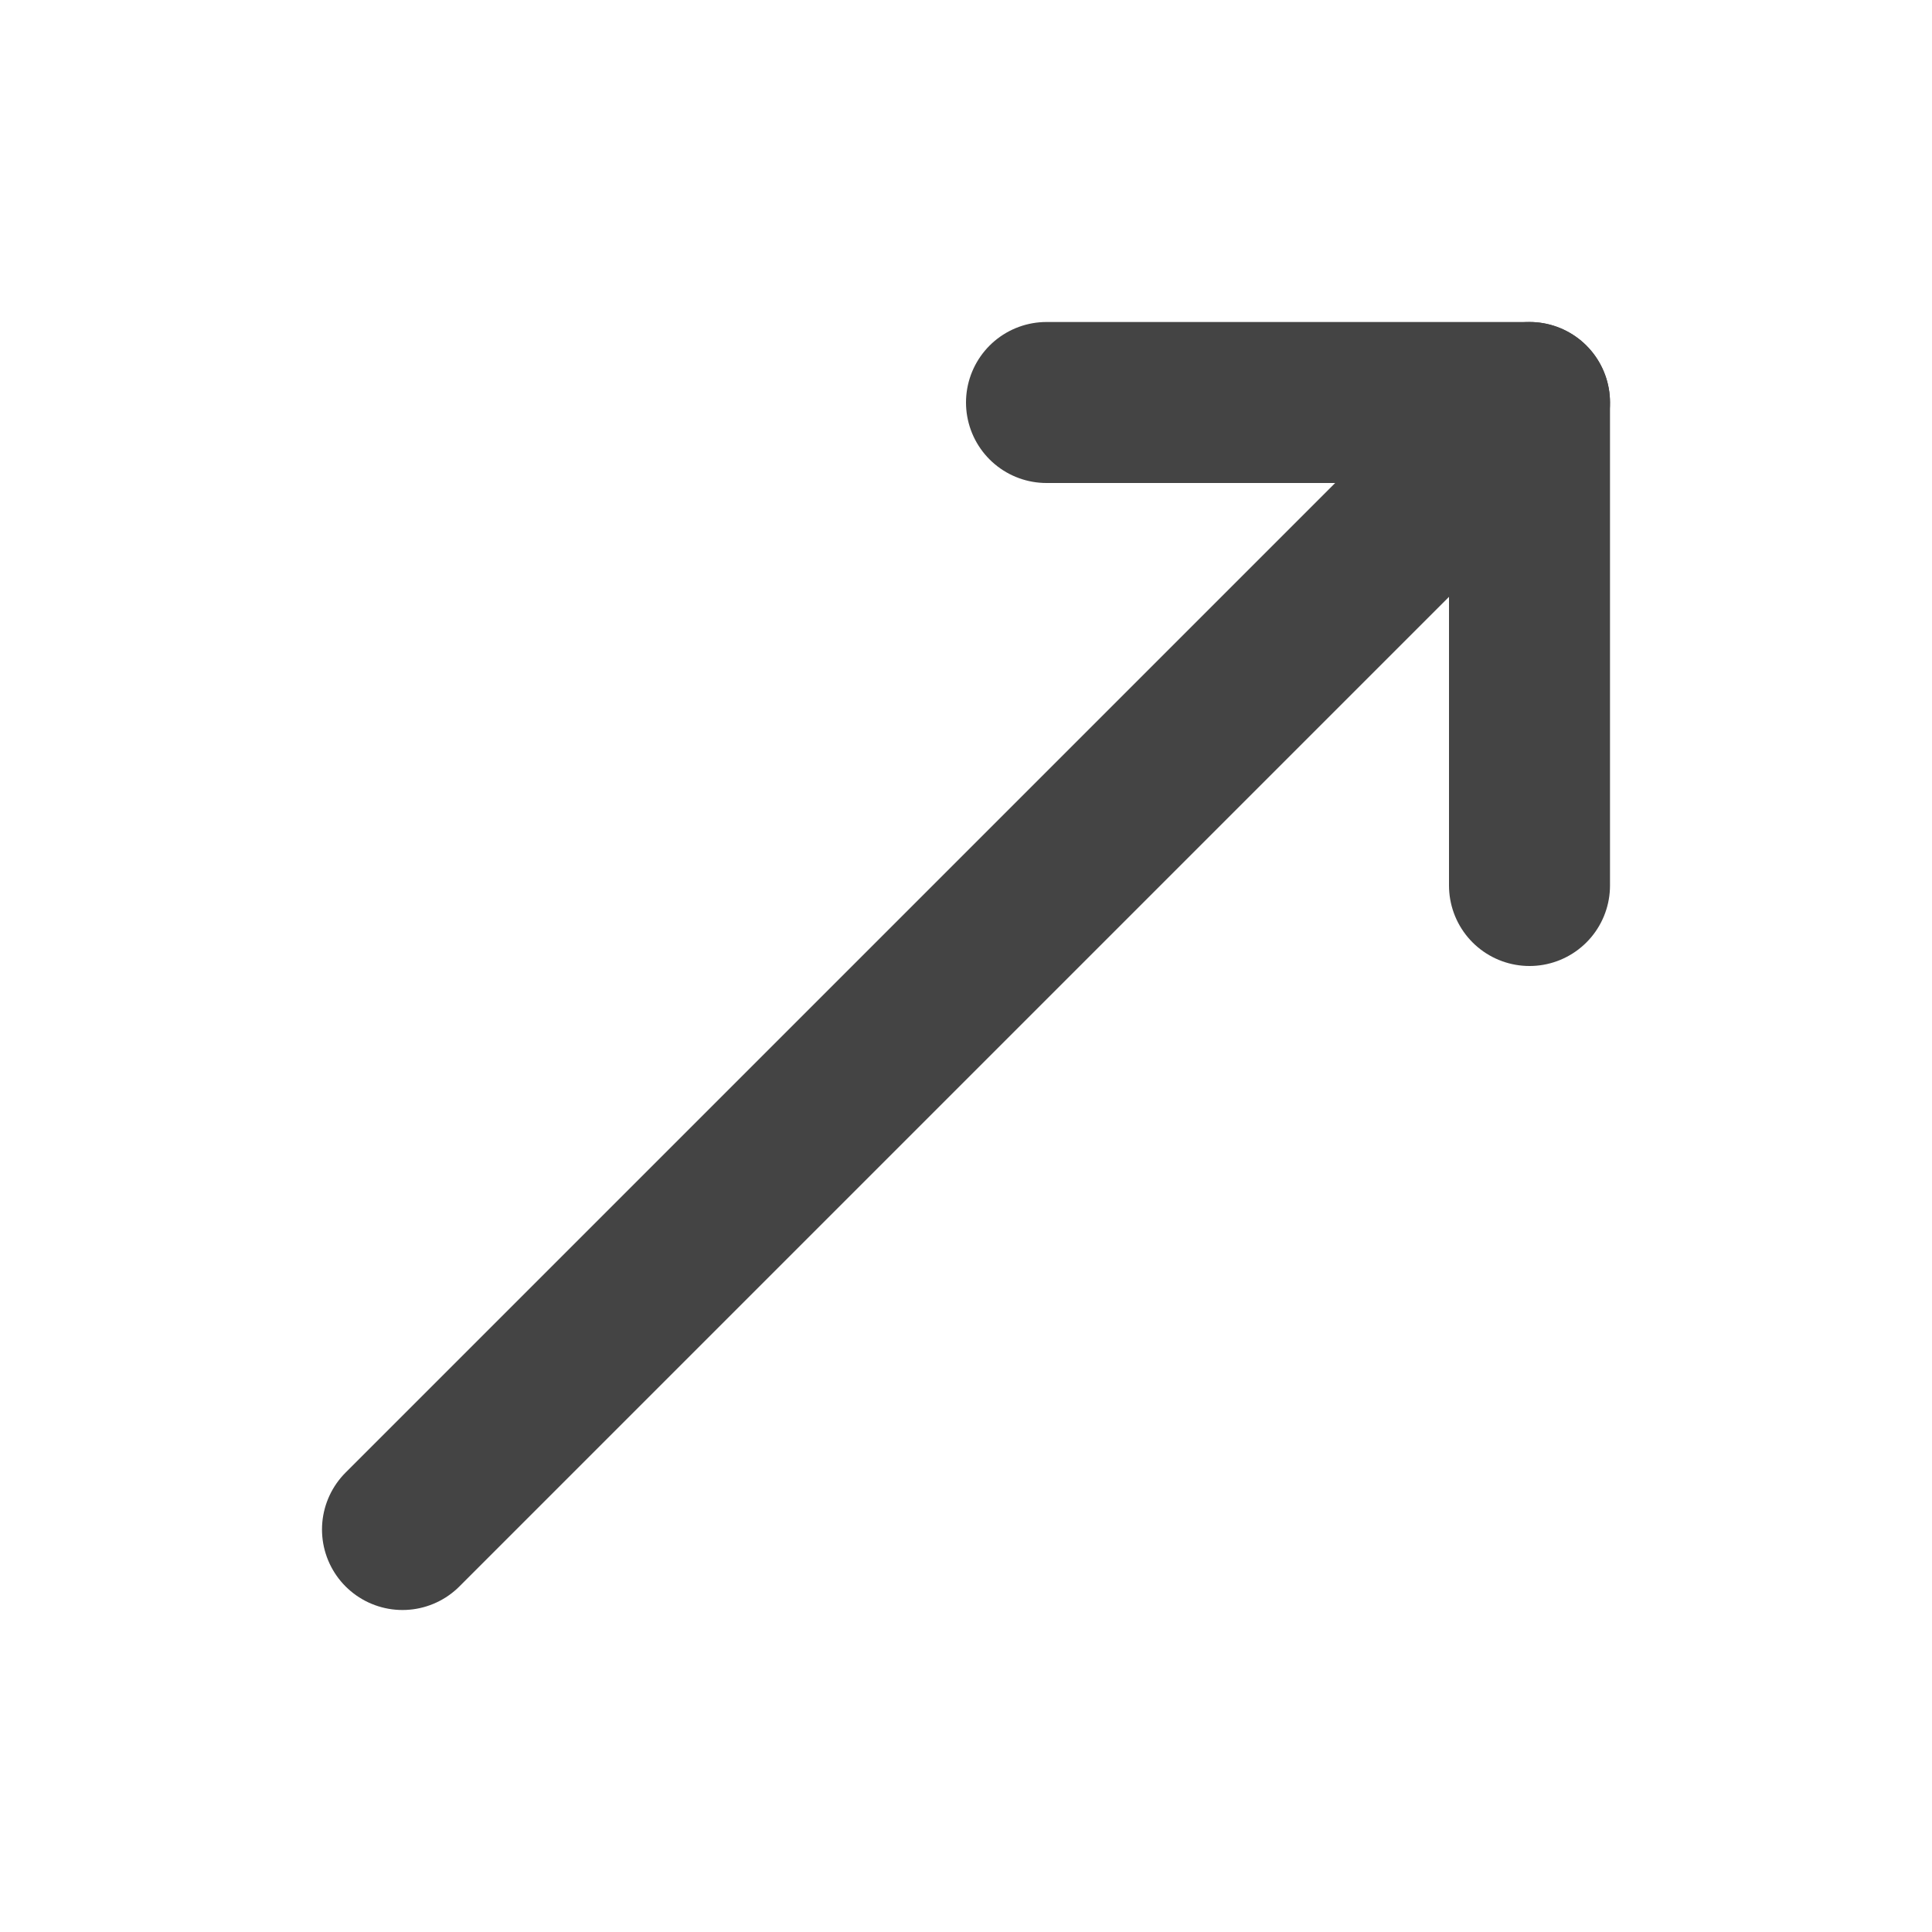
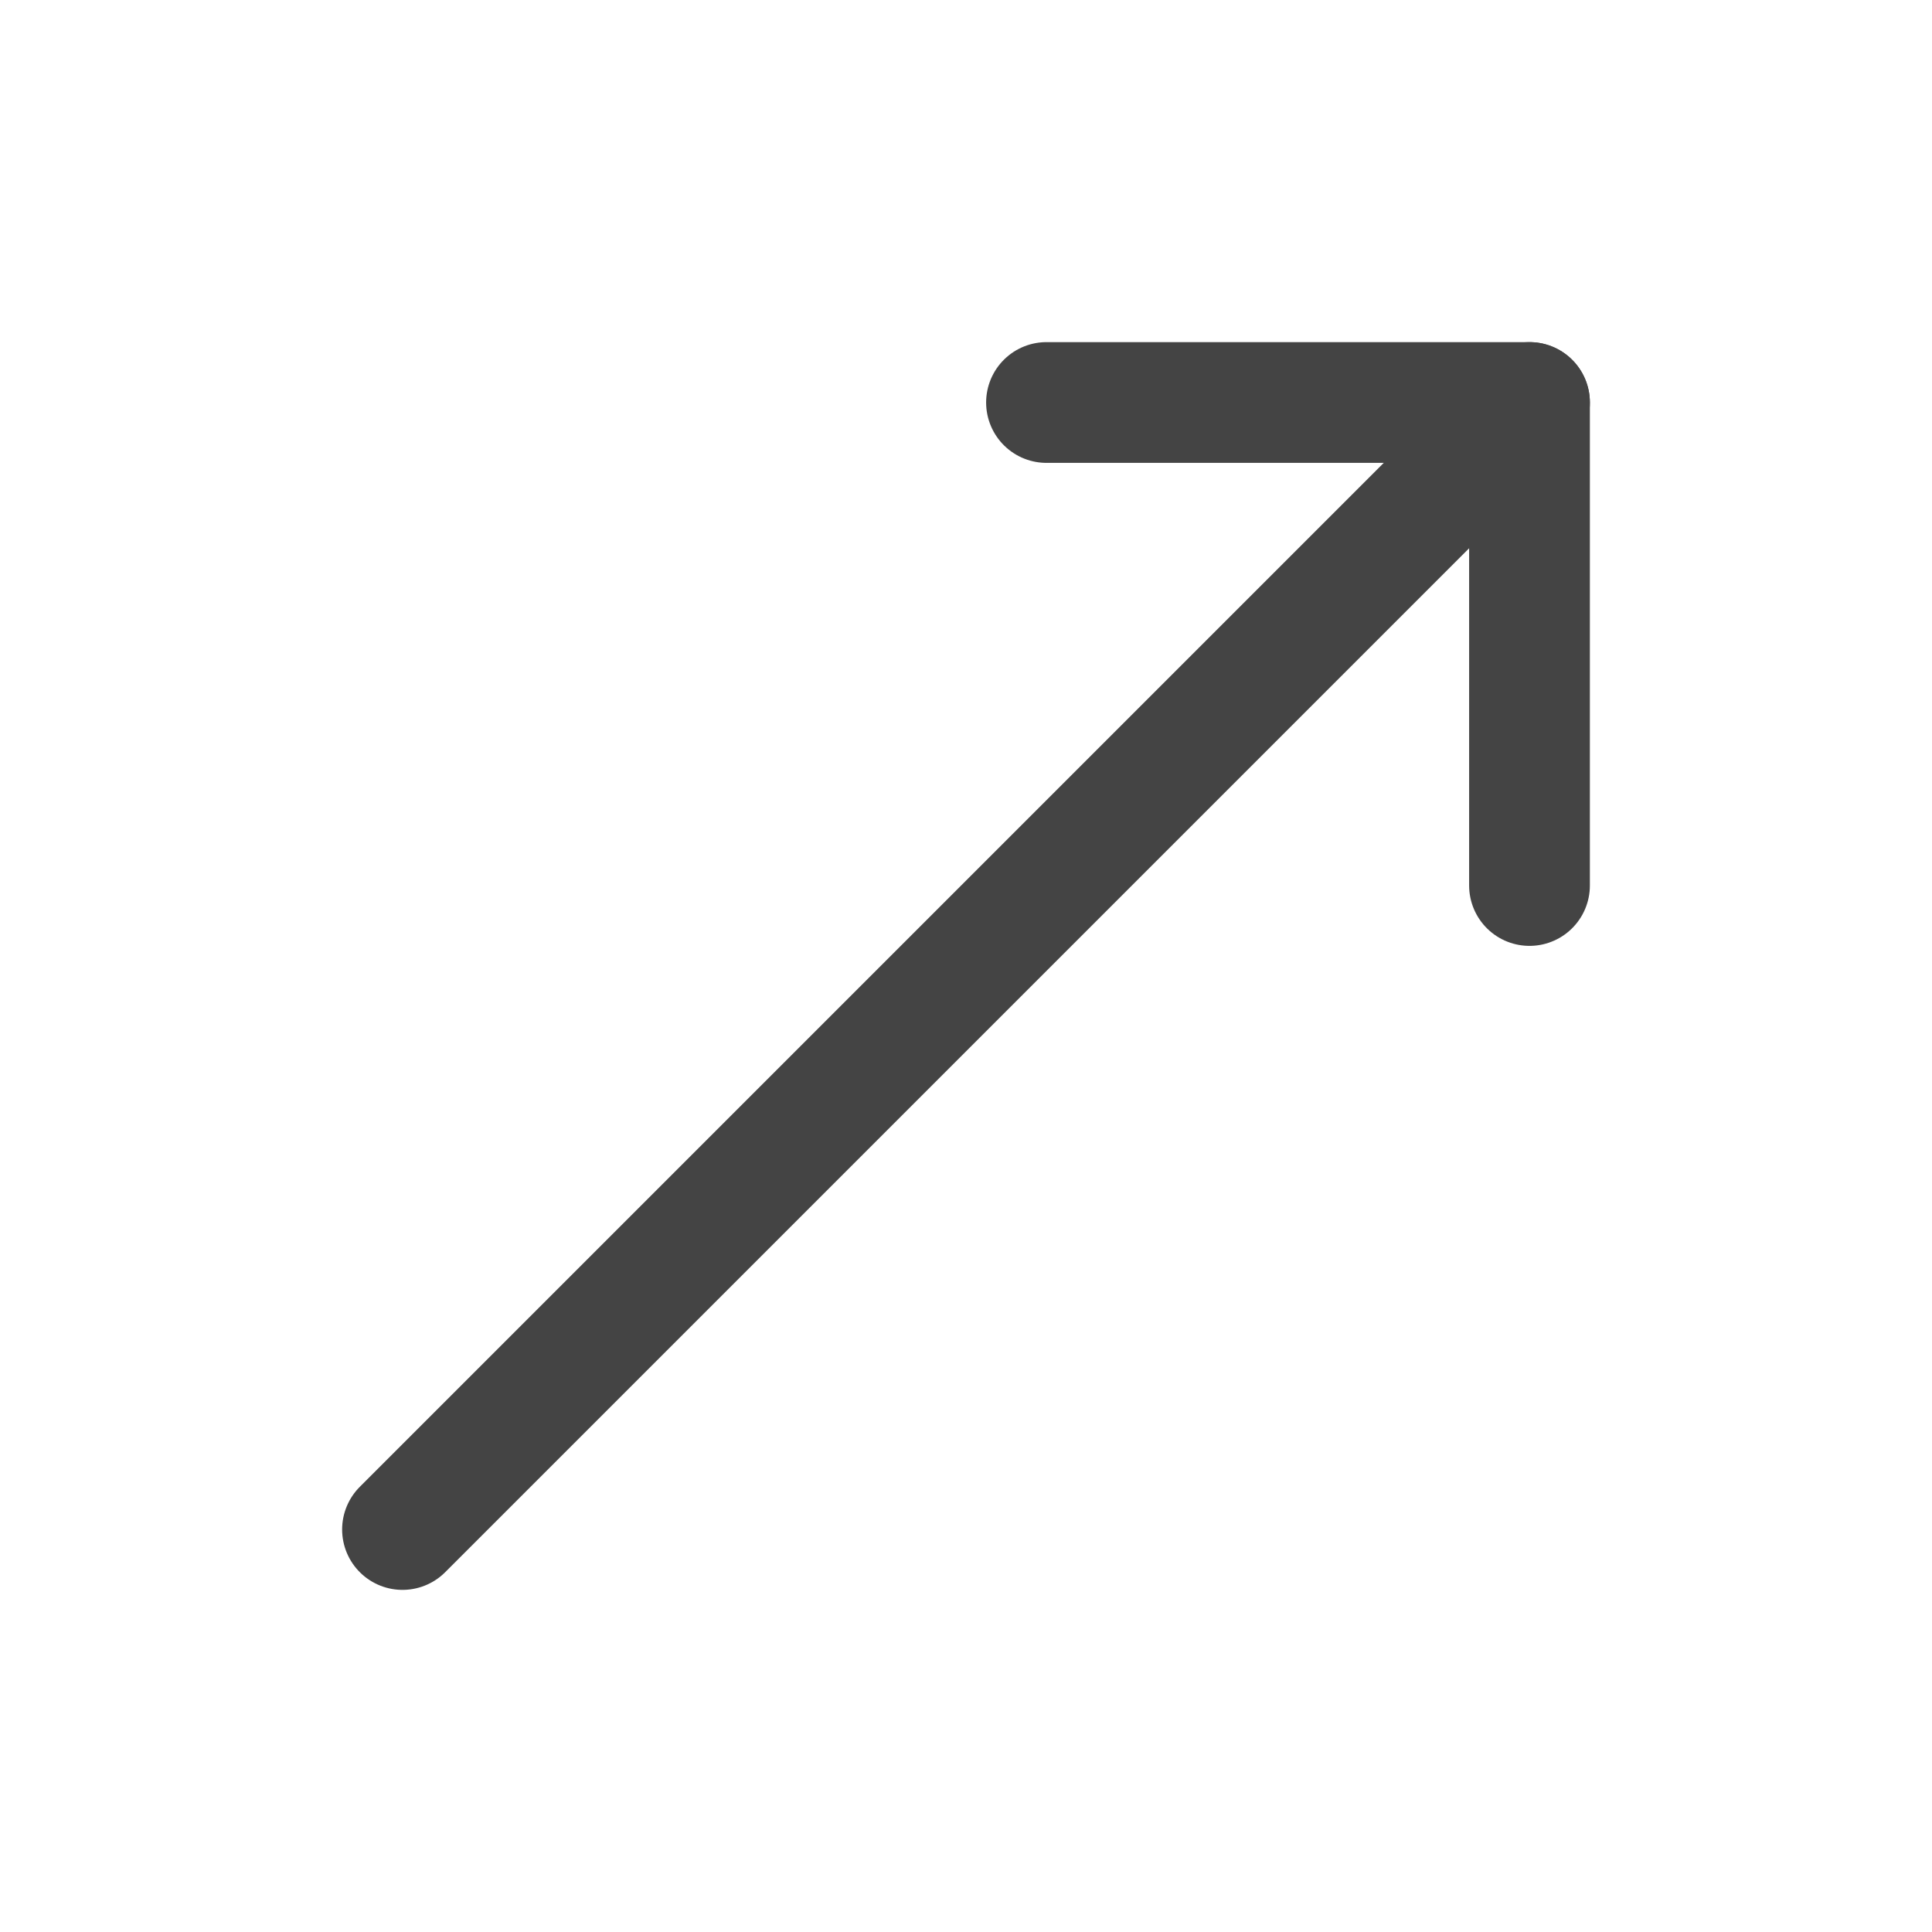
- <svg xmlns="http://www.w3.org/2000/svg" width="24" height="24" viewBox="0 0 24 24" fill="none" stroke="#444444" stroke-width="2" stroke-linecap="round" stroke-linejoin="round">
+ <svg xmlns="http://www.w3.org/2000/svg" width="24" height="24" viewBox="0 0 24 24" fill="none" stroke="#444444" stroke-width="1.5" stroke-linecap="round" stroke-linejoin="round">
  <path d="M13 5H19V11" />
  <path d="M19 5L5 19" />
</svg>
